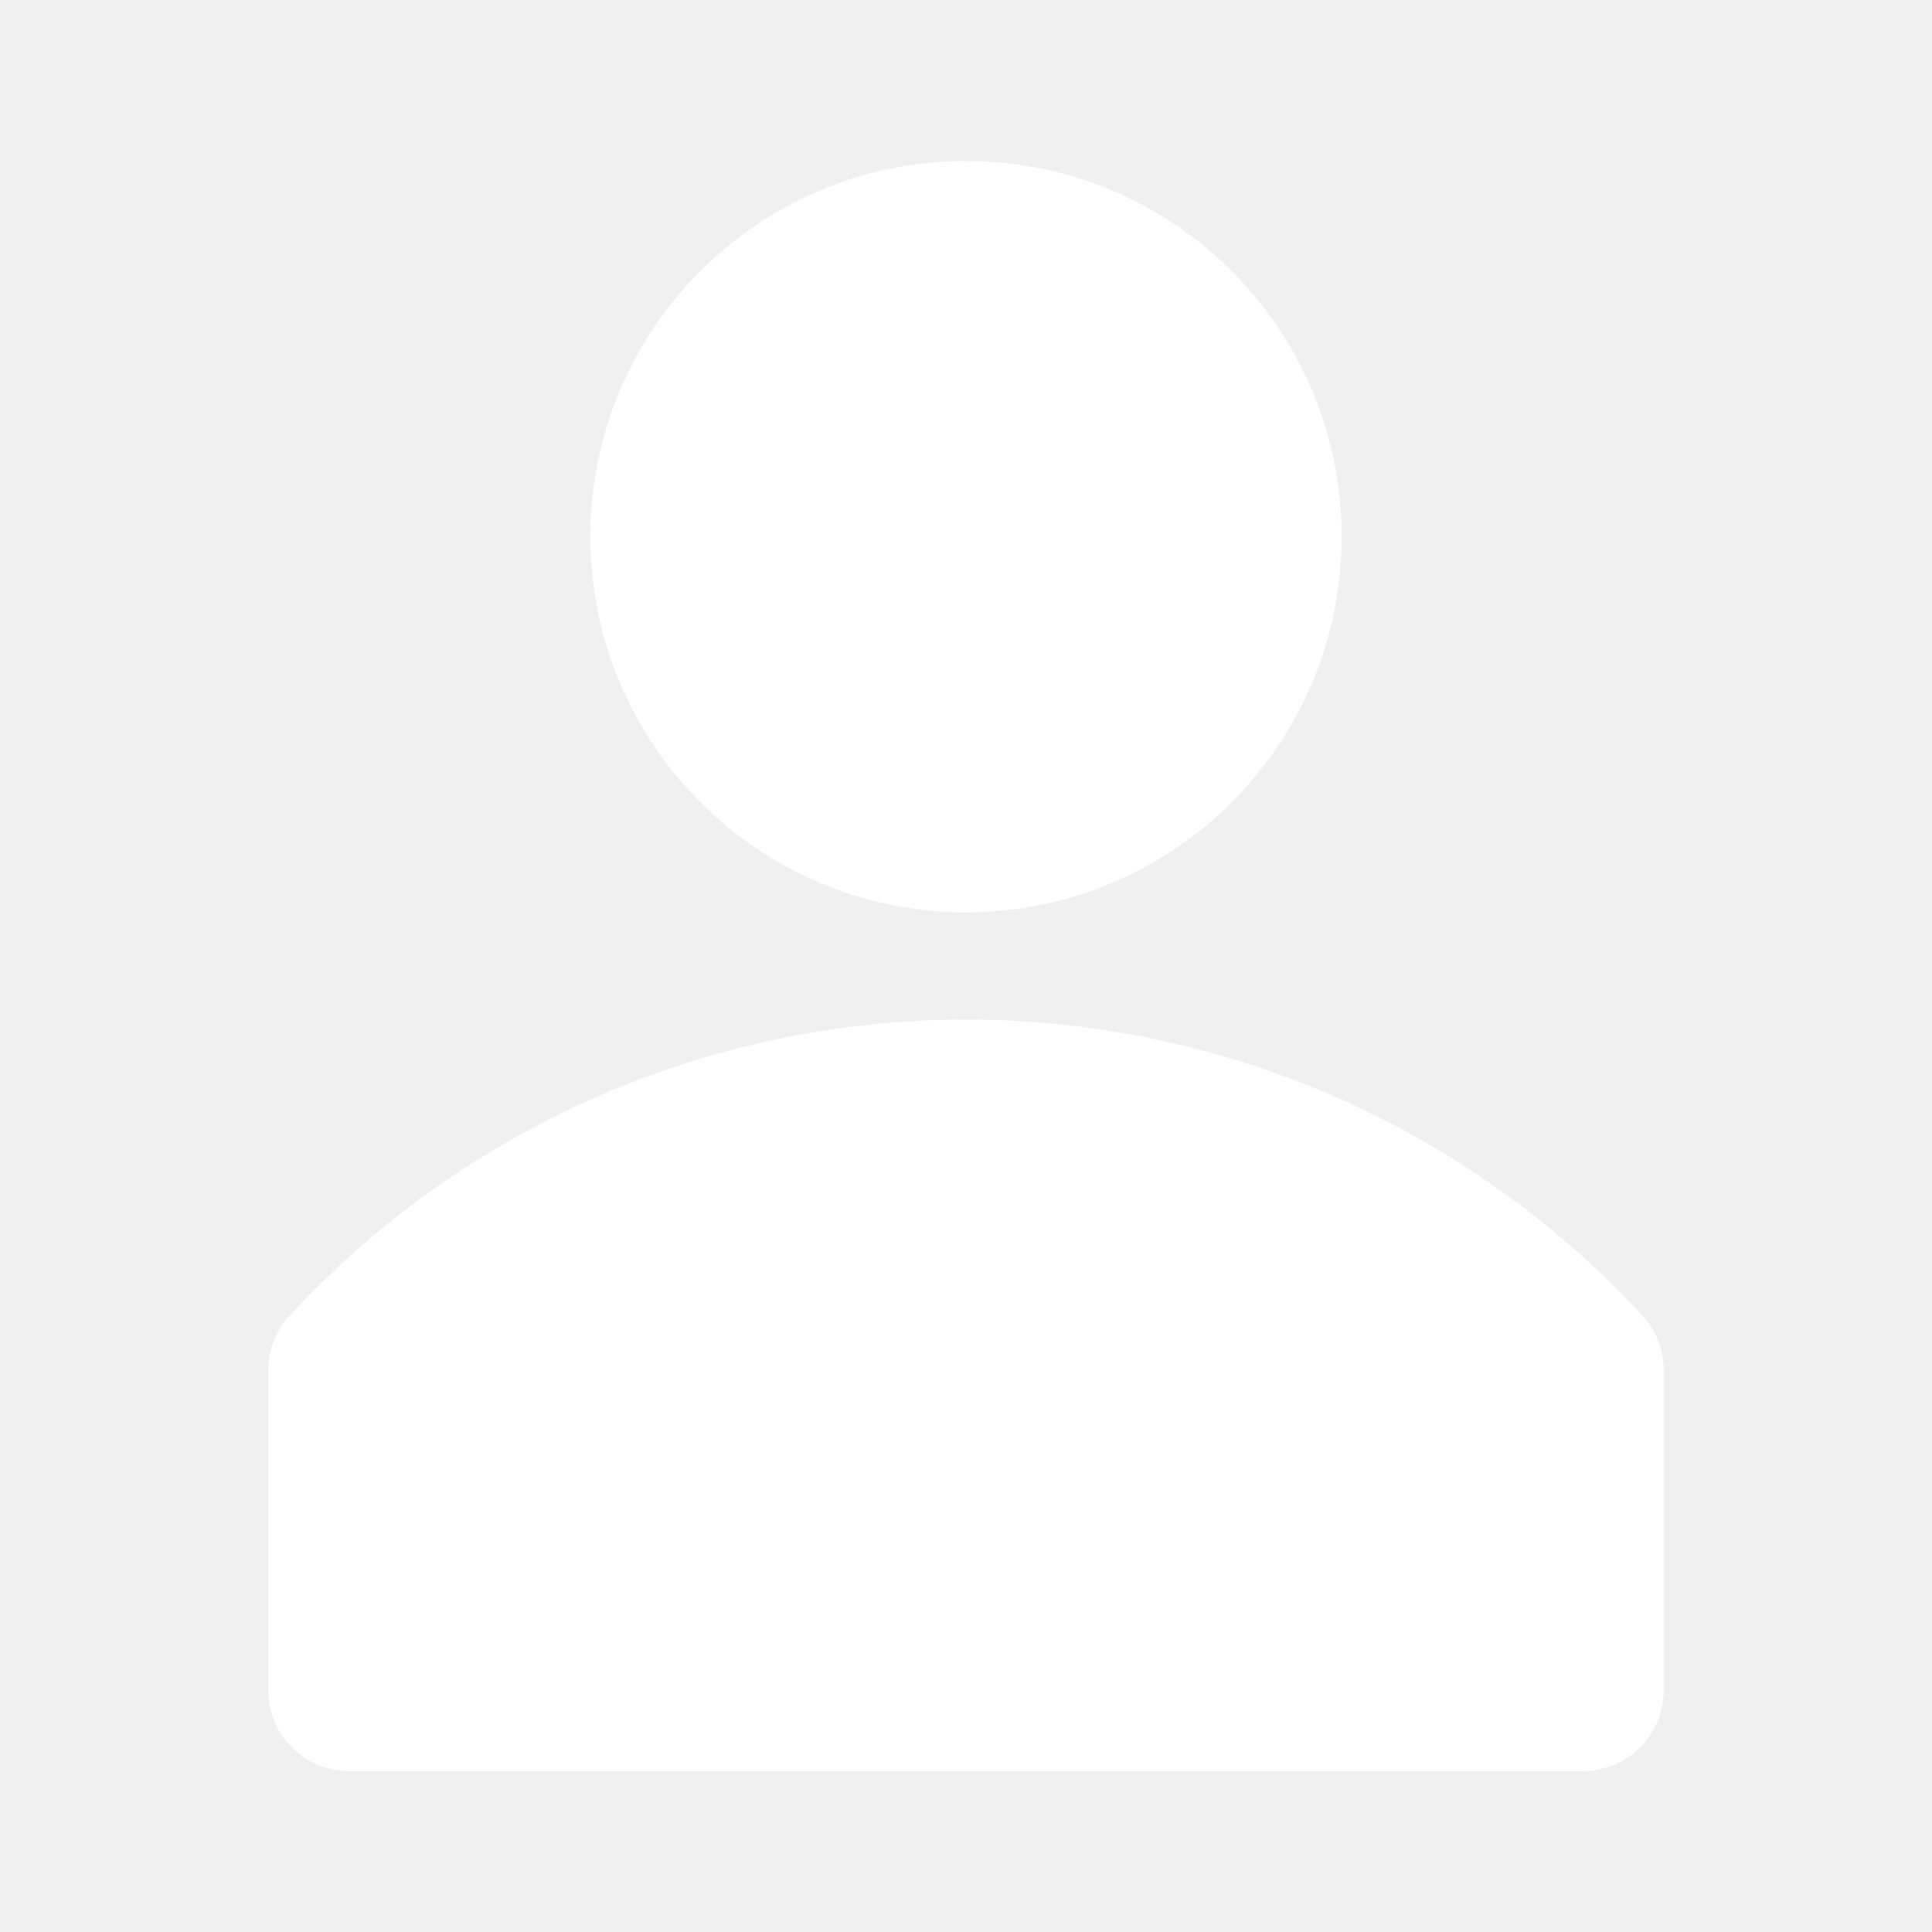
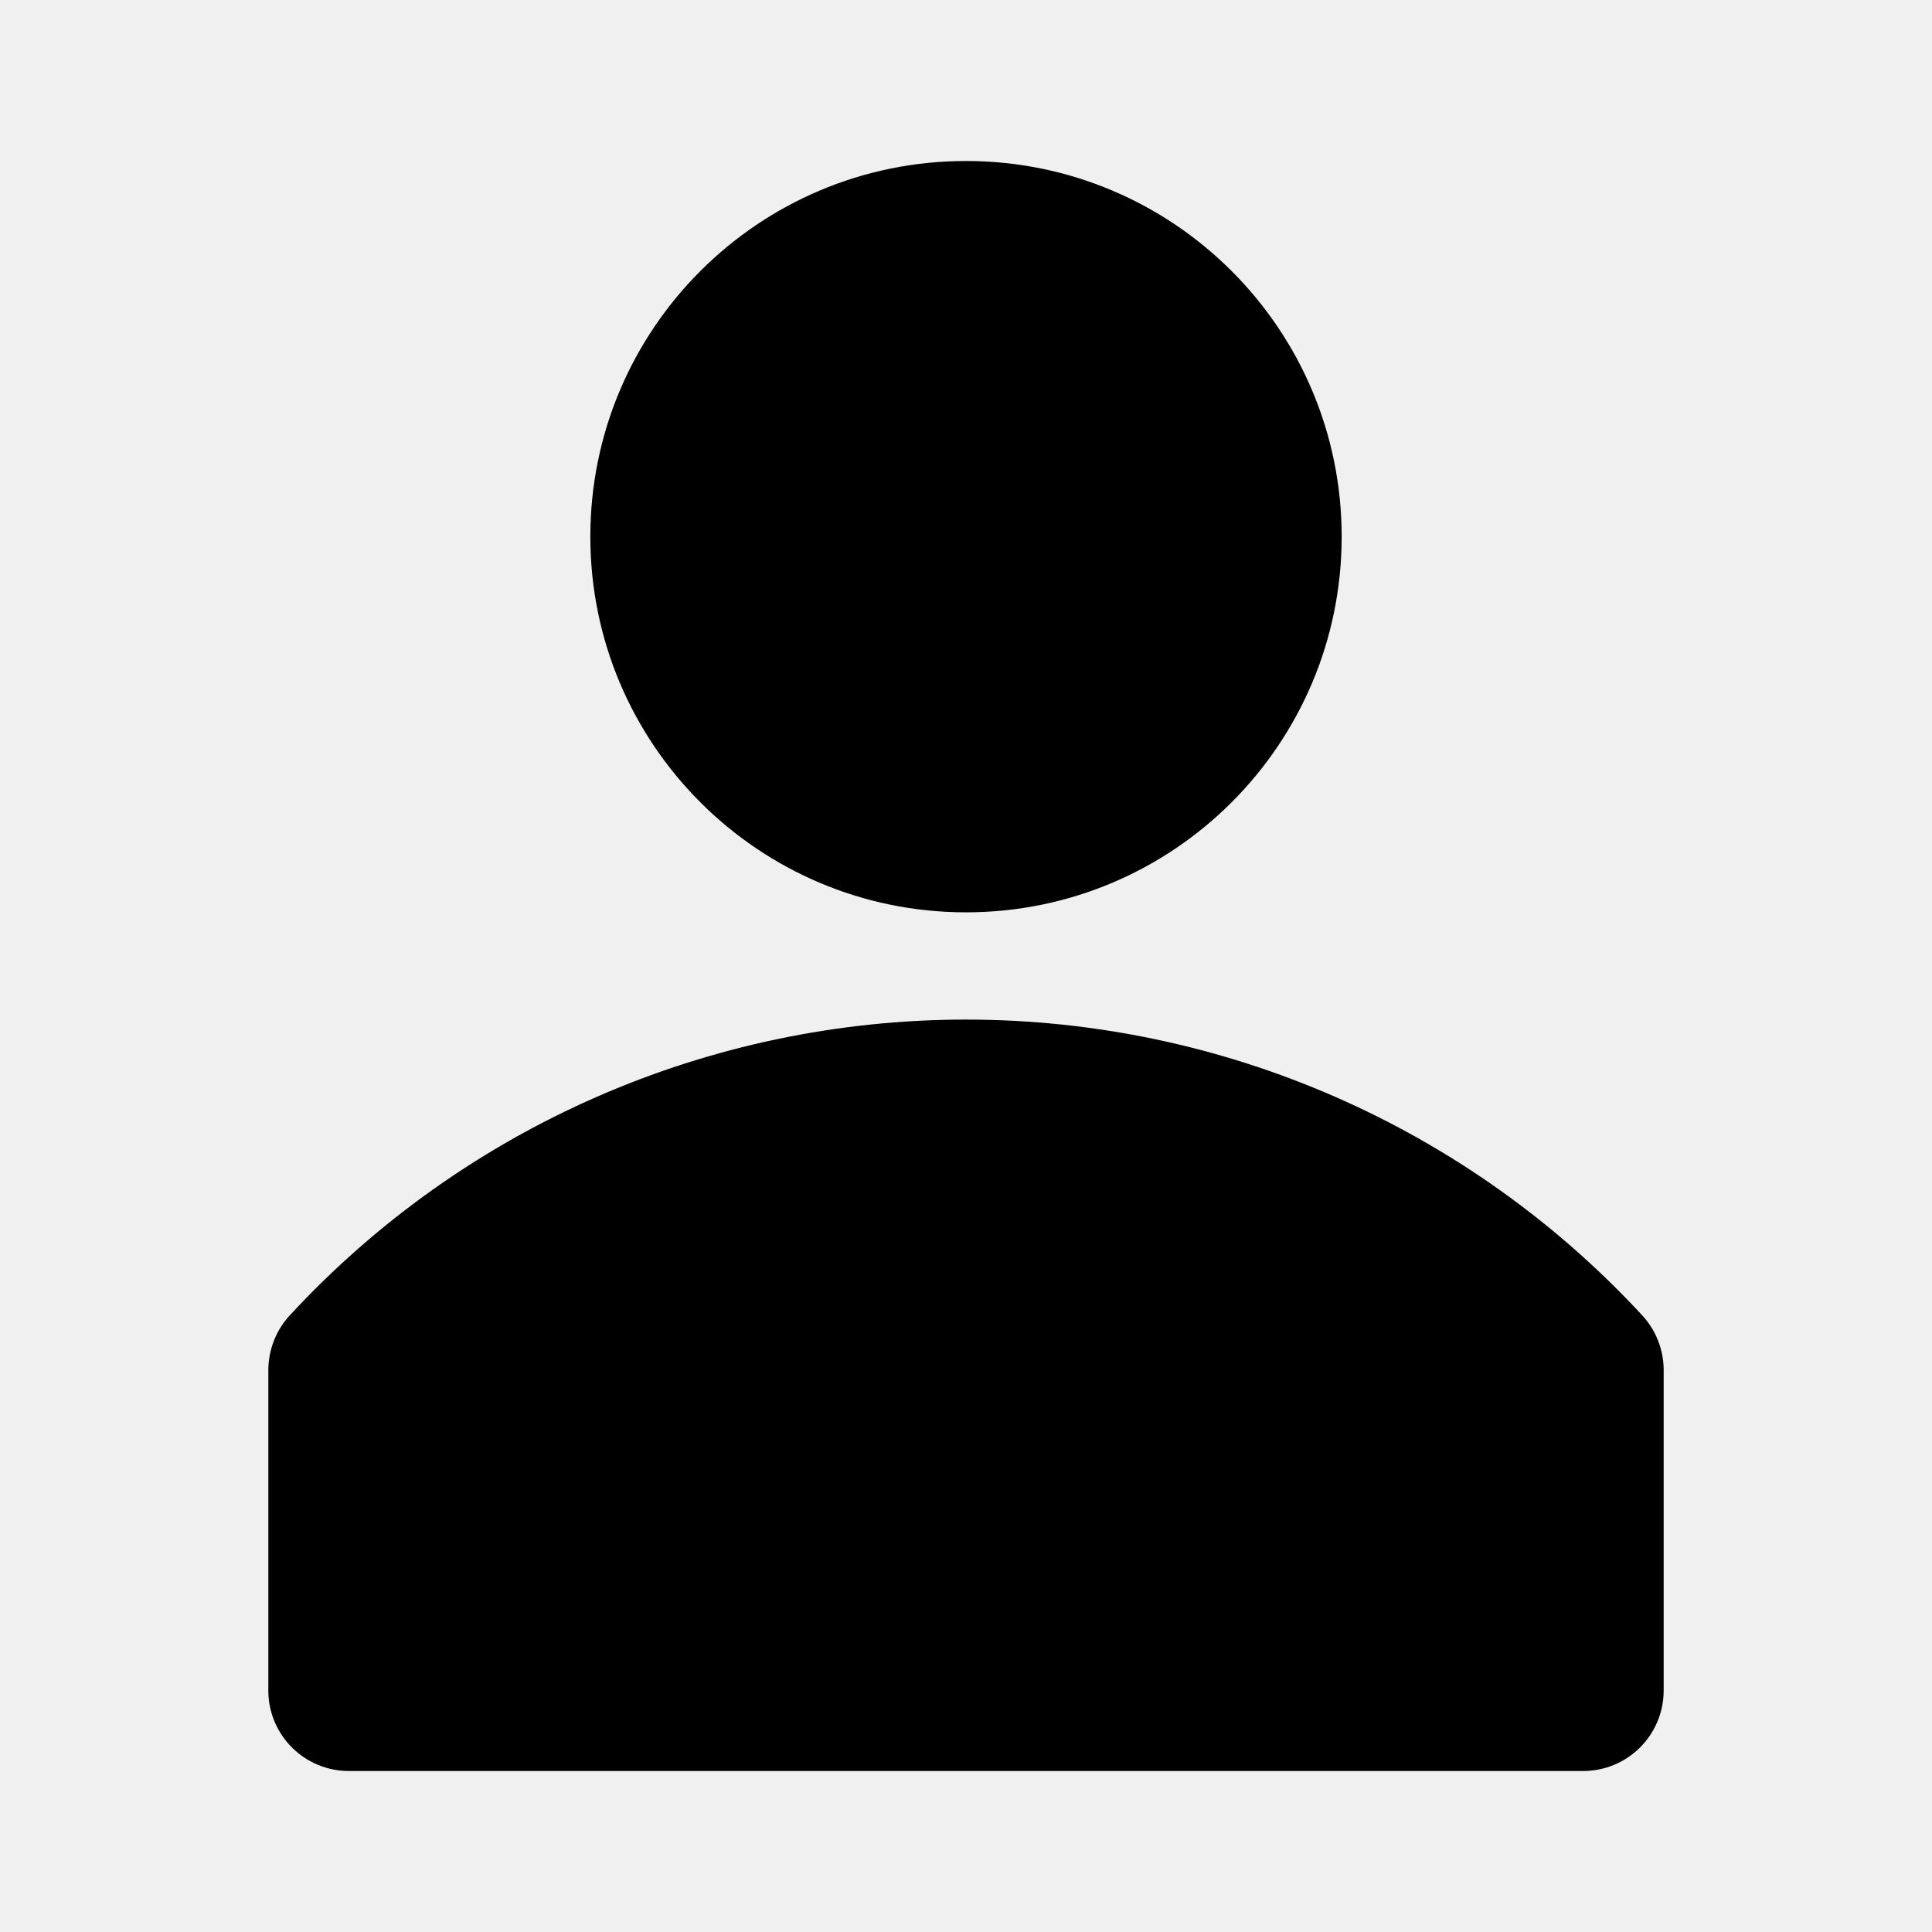
<svg xmlns="http://www.w3.org/2000/svg" width="1em" height="1em" viewBox="0 0 36 36">
-   <path fill="white" d="M30.61 24.52a17.16 17.16 0 0 0-25.22 0a1.51 1.51 0 0 0-.39 1v6A1.5 1.5 0 0 0 6.5 33h23a1.5 1.5 0 0 0 1.5-1.5v-6a1.51 1.51 0 0 0-.39-.98" class="clr-i-solid clr-i-solid-path-1" />
-   <circle cx="18" cy="10" r="7" fill="white" class="clr-i-solid clr-i-solid-path-2" />
+   <path fill="black" d="M30.61 24.52a17.16 17.16 0 0 0-25.22 0a1.51 1.51 0 0 0-.39 1v6A1.5 1.5 0 0 0 6.5 33h23a1.5 1.5 0 0 0 1.5-1.5v-6a1.51 1.51 0 0 0-.39-.98" class="clr-i-solid clr-i-solid-path-1" />
+   <circle cx="18" cy="10" r="7" fill="black" class="clr-i-solid clr-i-solid-path-2" />
  <path fill="none" d="M0 0h36v36H0z" />
</svg>
